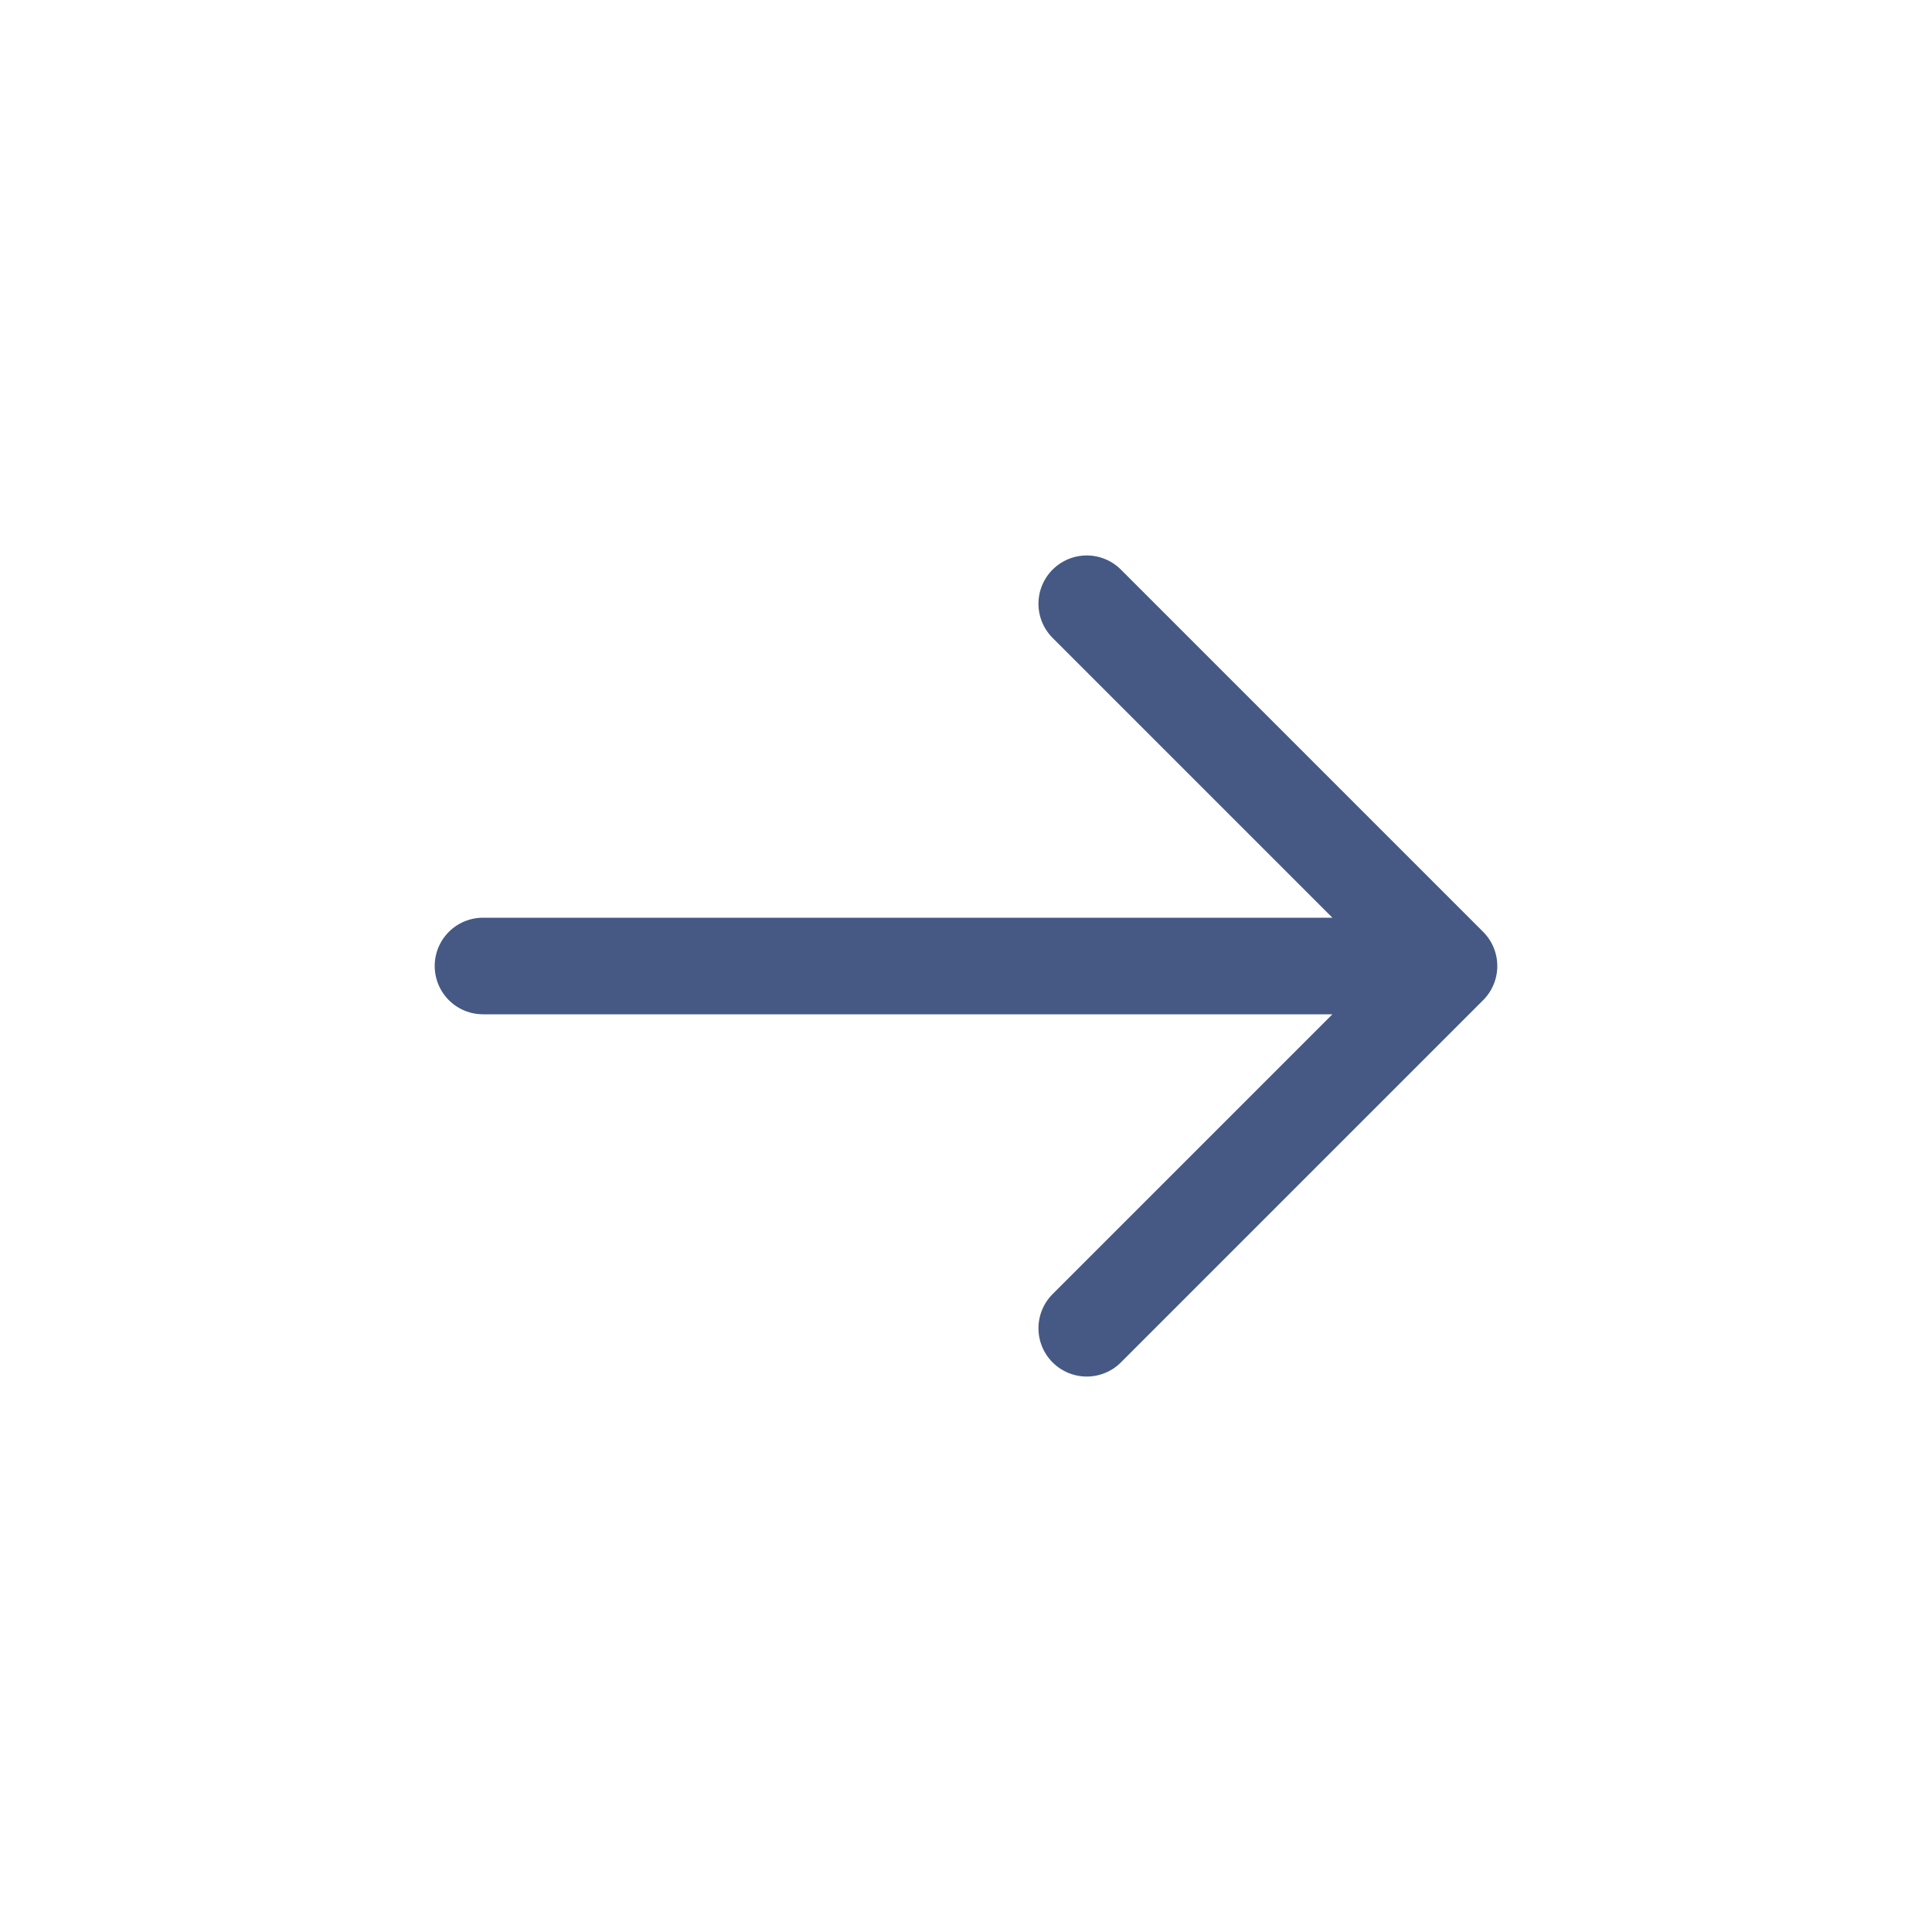
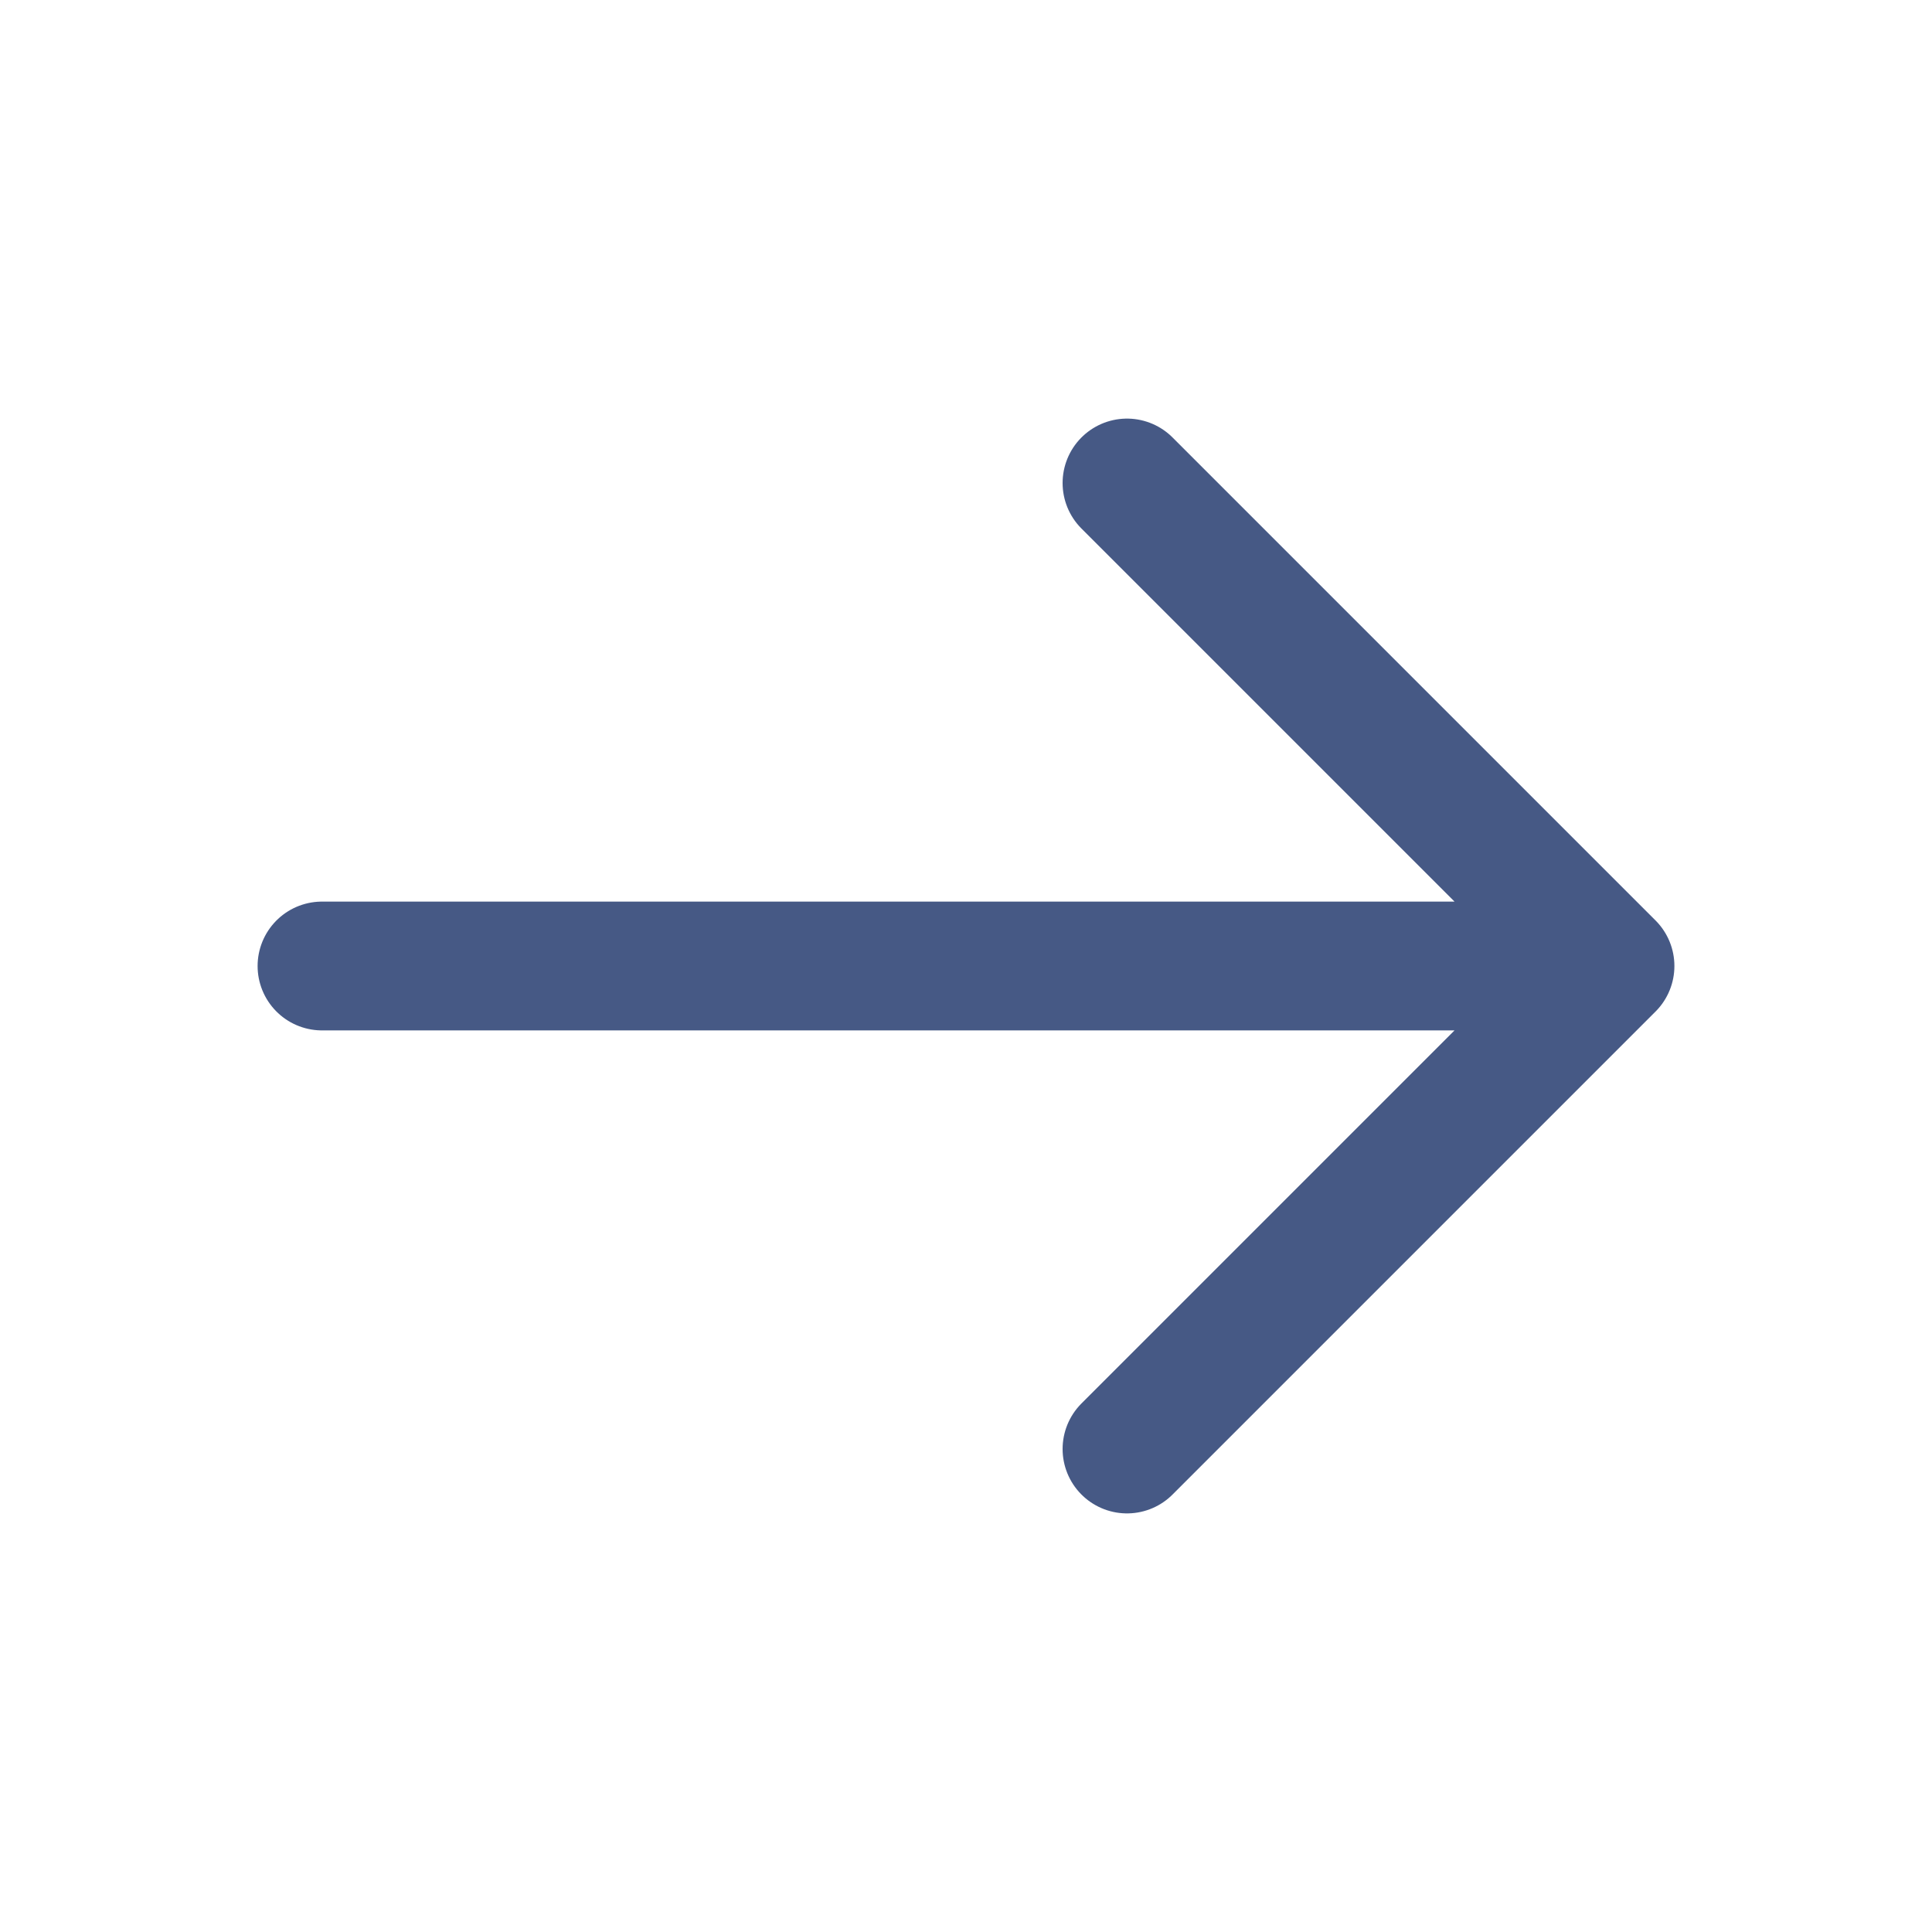
- <svg xmlns="http://www.w3.org/2000/svg" width="32" height="32" viewBox="0 0 32 32" fill="none">
-   <path d="M8 16H24M18 22L24 16L18 10" stroke="#465985" stroke-width="1.6" stroke-linecap="round" stroke-linejoin="round" />
+ <svg xmlns="http://www.w3.org/2000/svg" width="24" height="24" viewBox="0 0 24 24" fill="none">
+   <path d="M4 12H20M14 18L20 12L14 6" stroke-width="1.6" stroke-linecap="round" stroke-linejoin="round" stroke="#465985" />
</svg>
